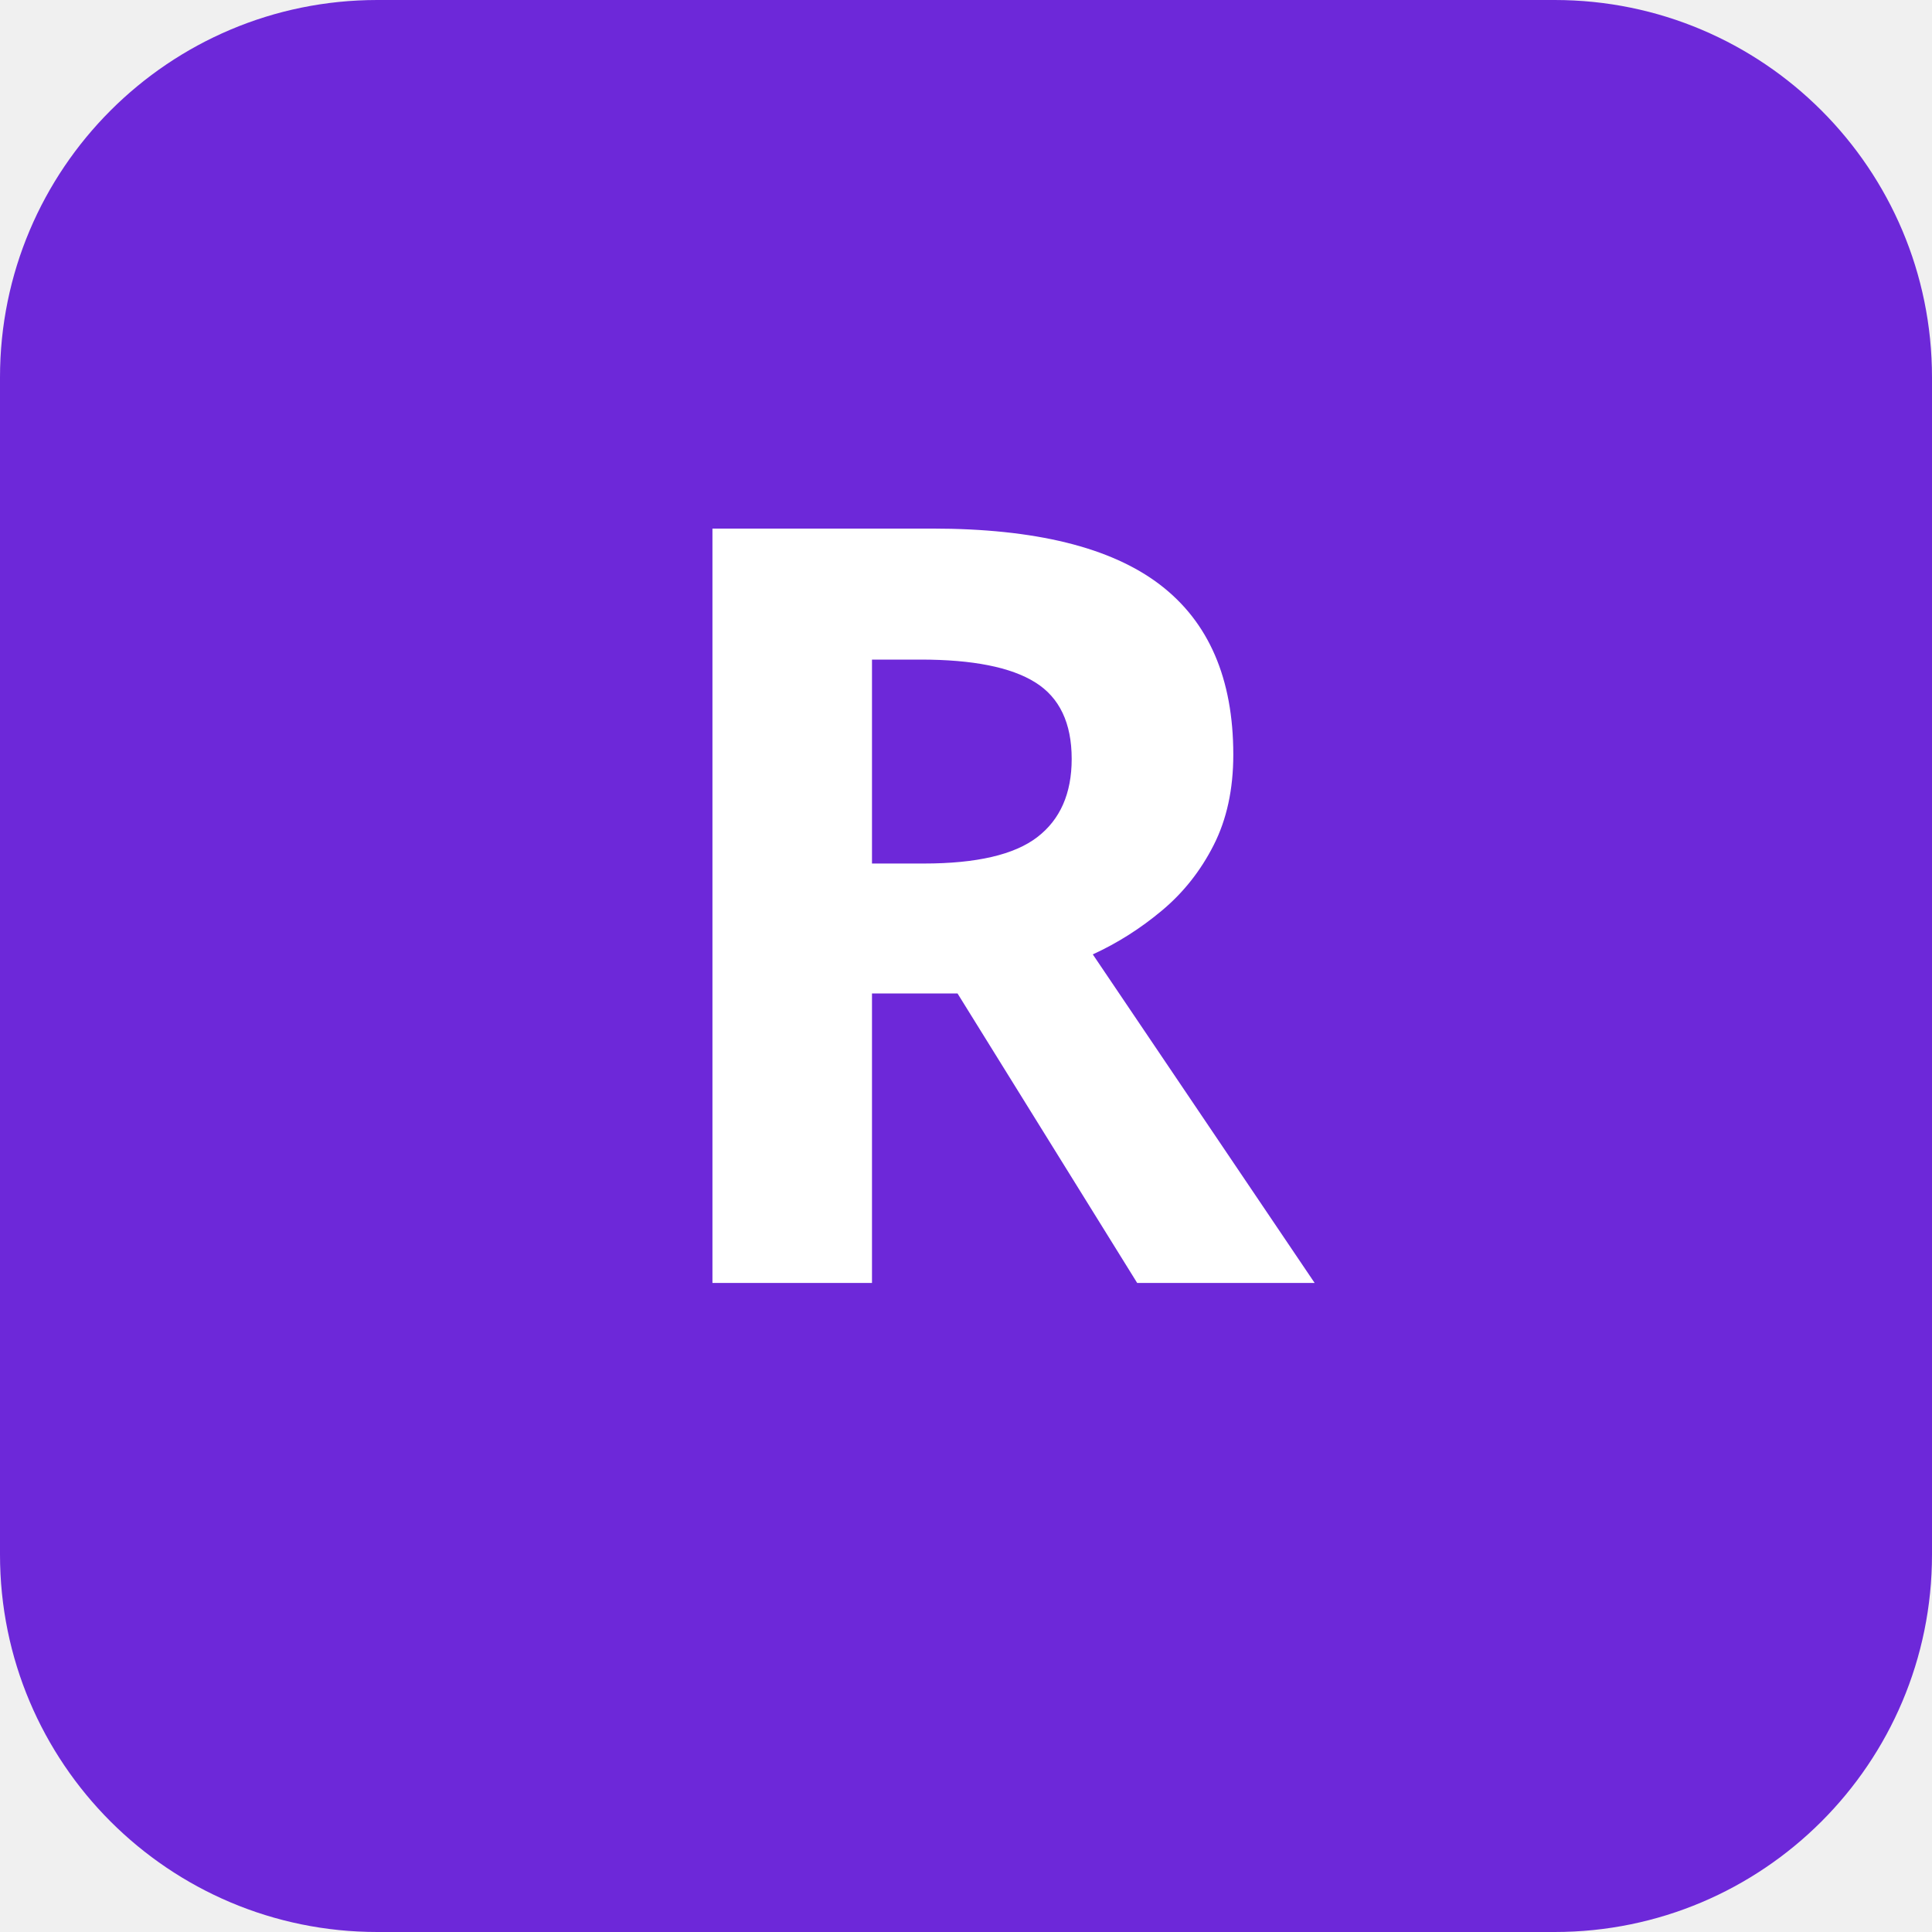
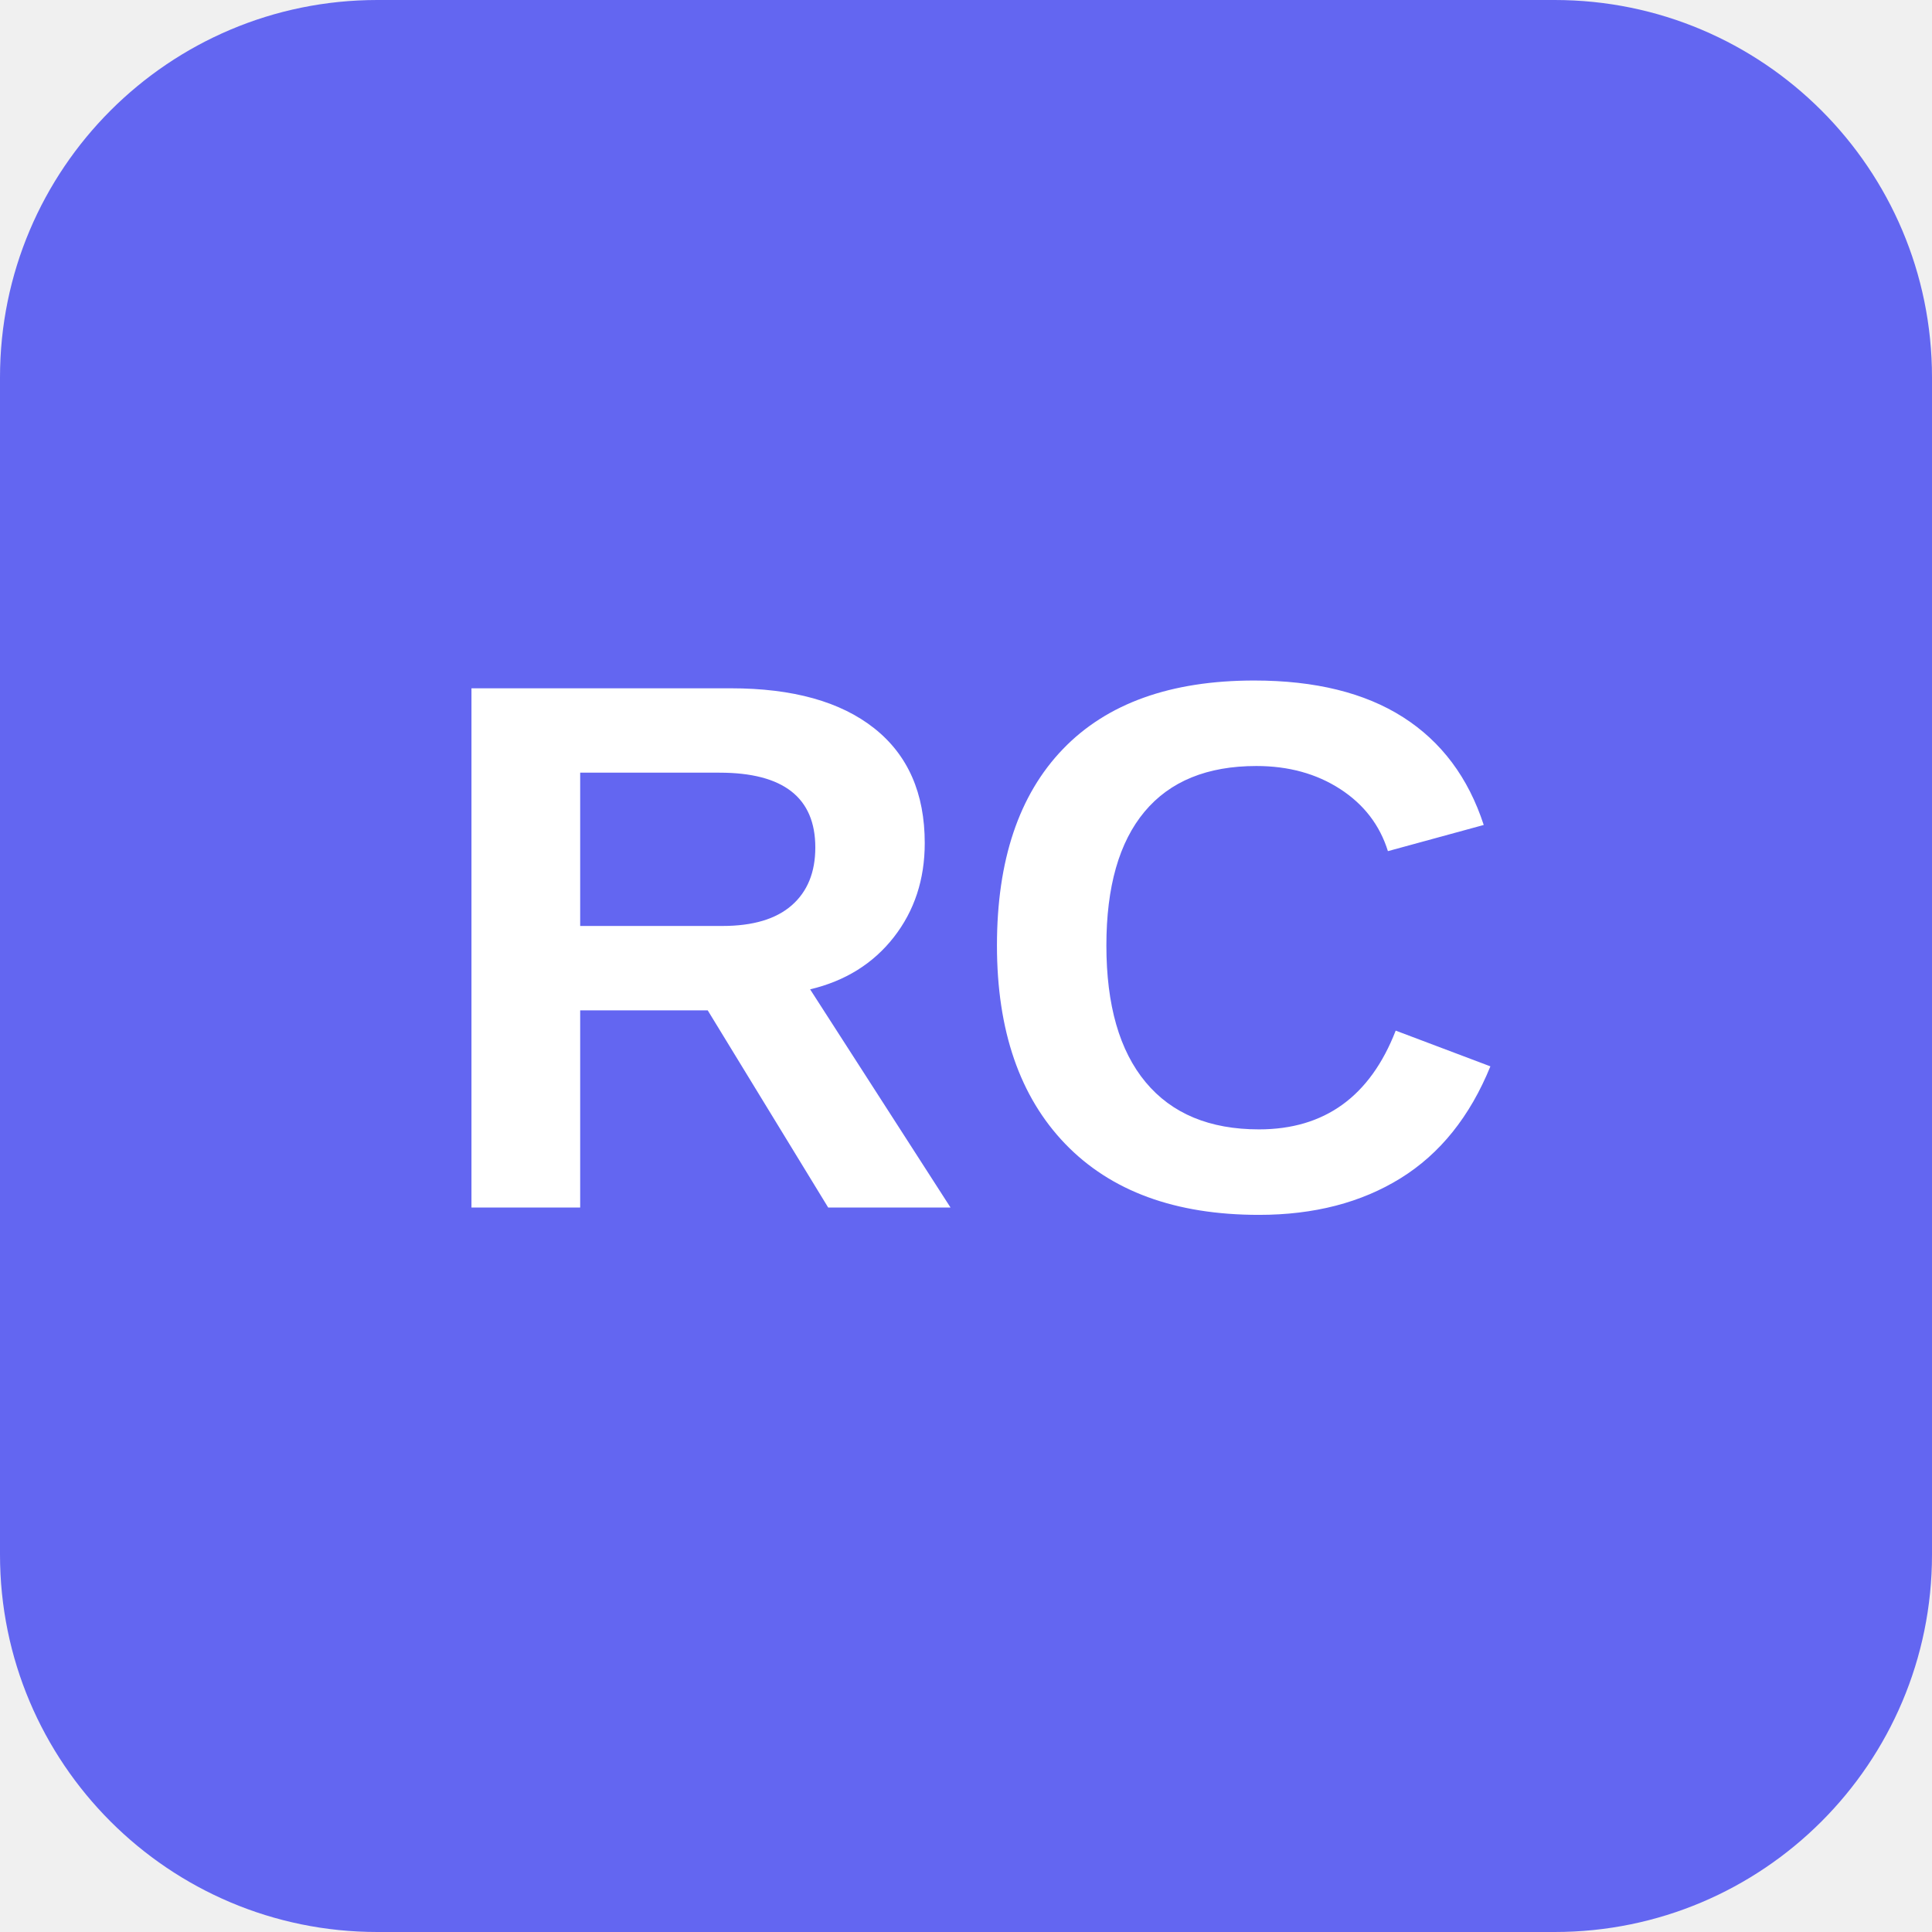
- <svg xmlns="http://www.w3.org/2000/svg" viewBox="0 0 512 512" fill="none">
-   <rect width="512" height="512" rx="100" fill="#6D28D9" />
-   <text x="256" y="340" font-family="sans-serif" font-weight="bold" font-size="280" fill="white" text-anchor="middle">R</text>
+ <svg xmlns="http://www.w3.org/2000/svg" viewBox="0 0 512 512">
+   <rect width="512" height="512" fill="#6366f1" rx="100" />
+   <text x="256" y="320" font-size="200" fill="#ffffff" text-anchor="middle" font-family="Arial, sans-serif" font-weight="bold">RC</text>
</svg>
